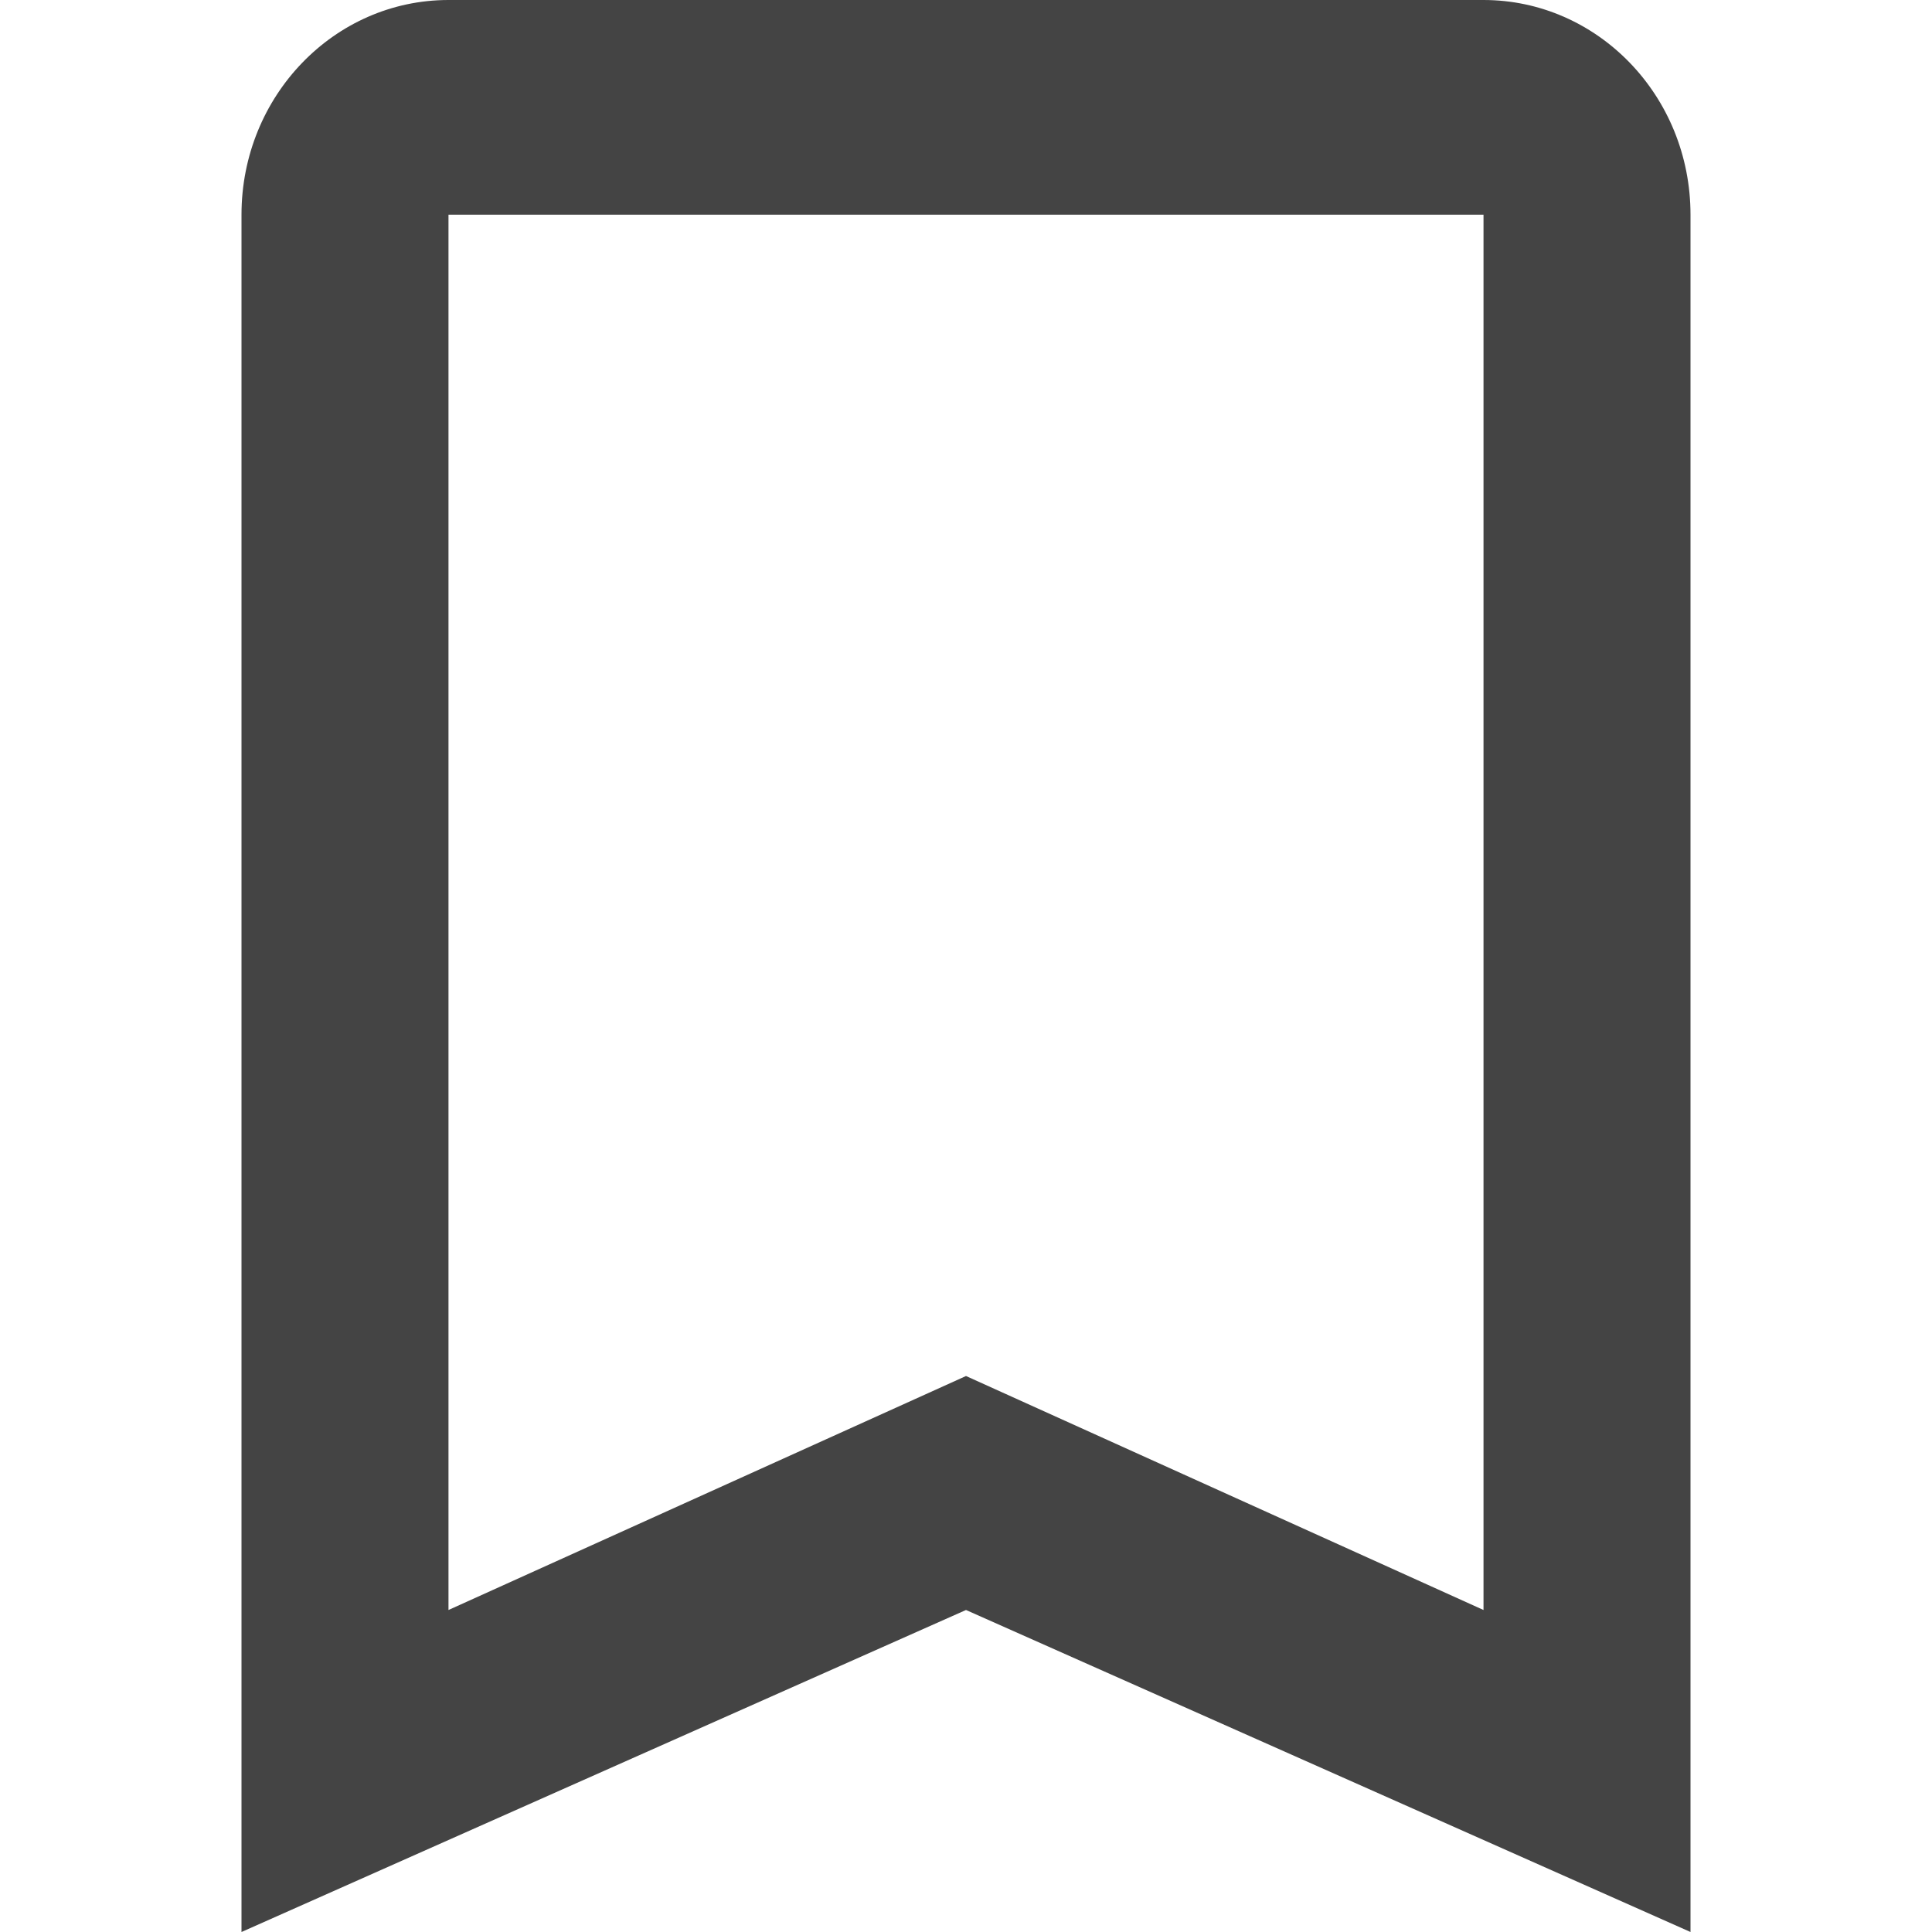
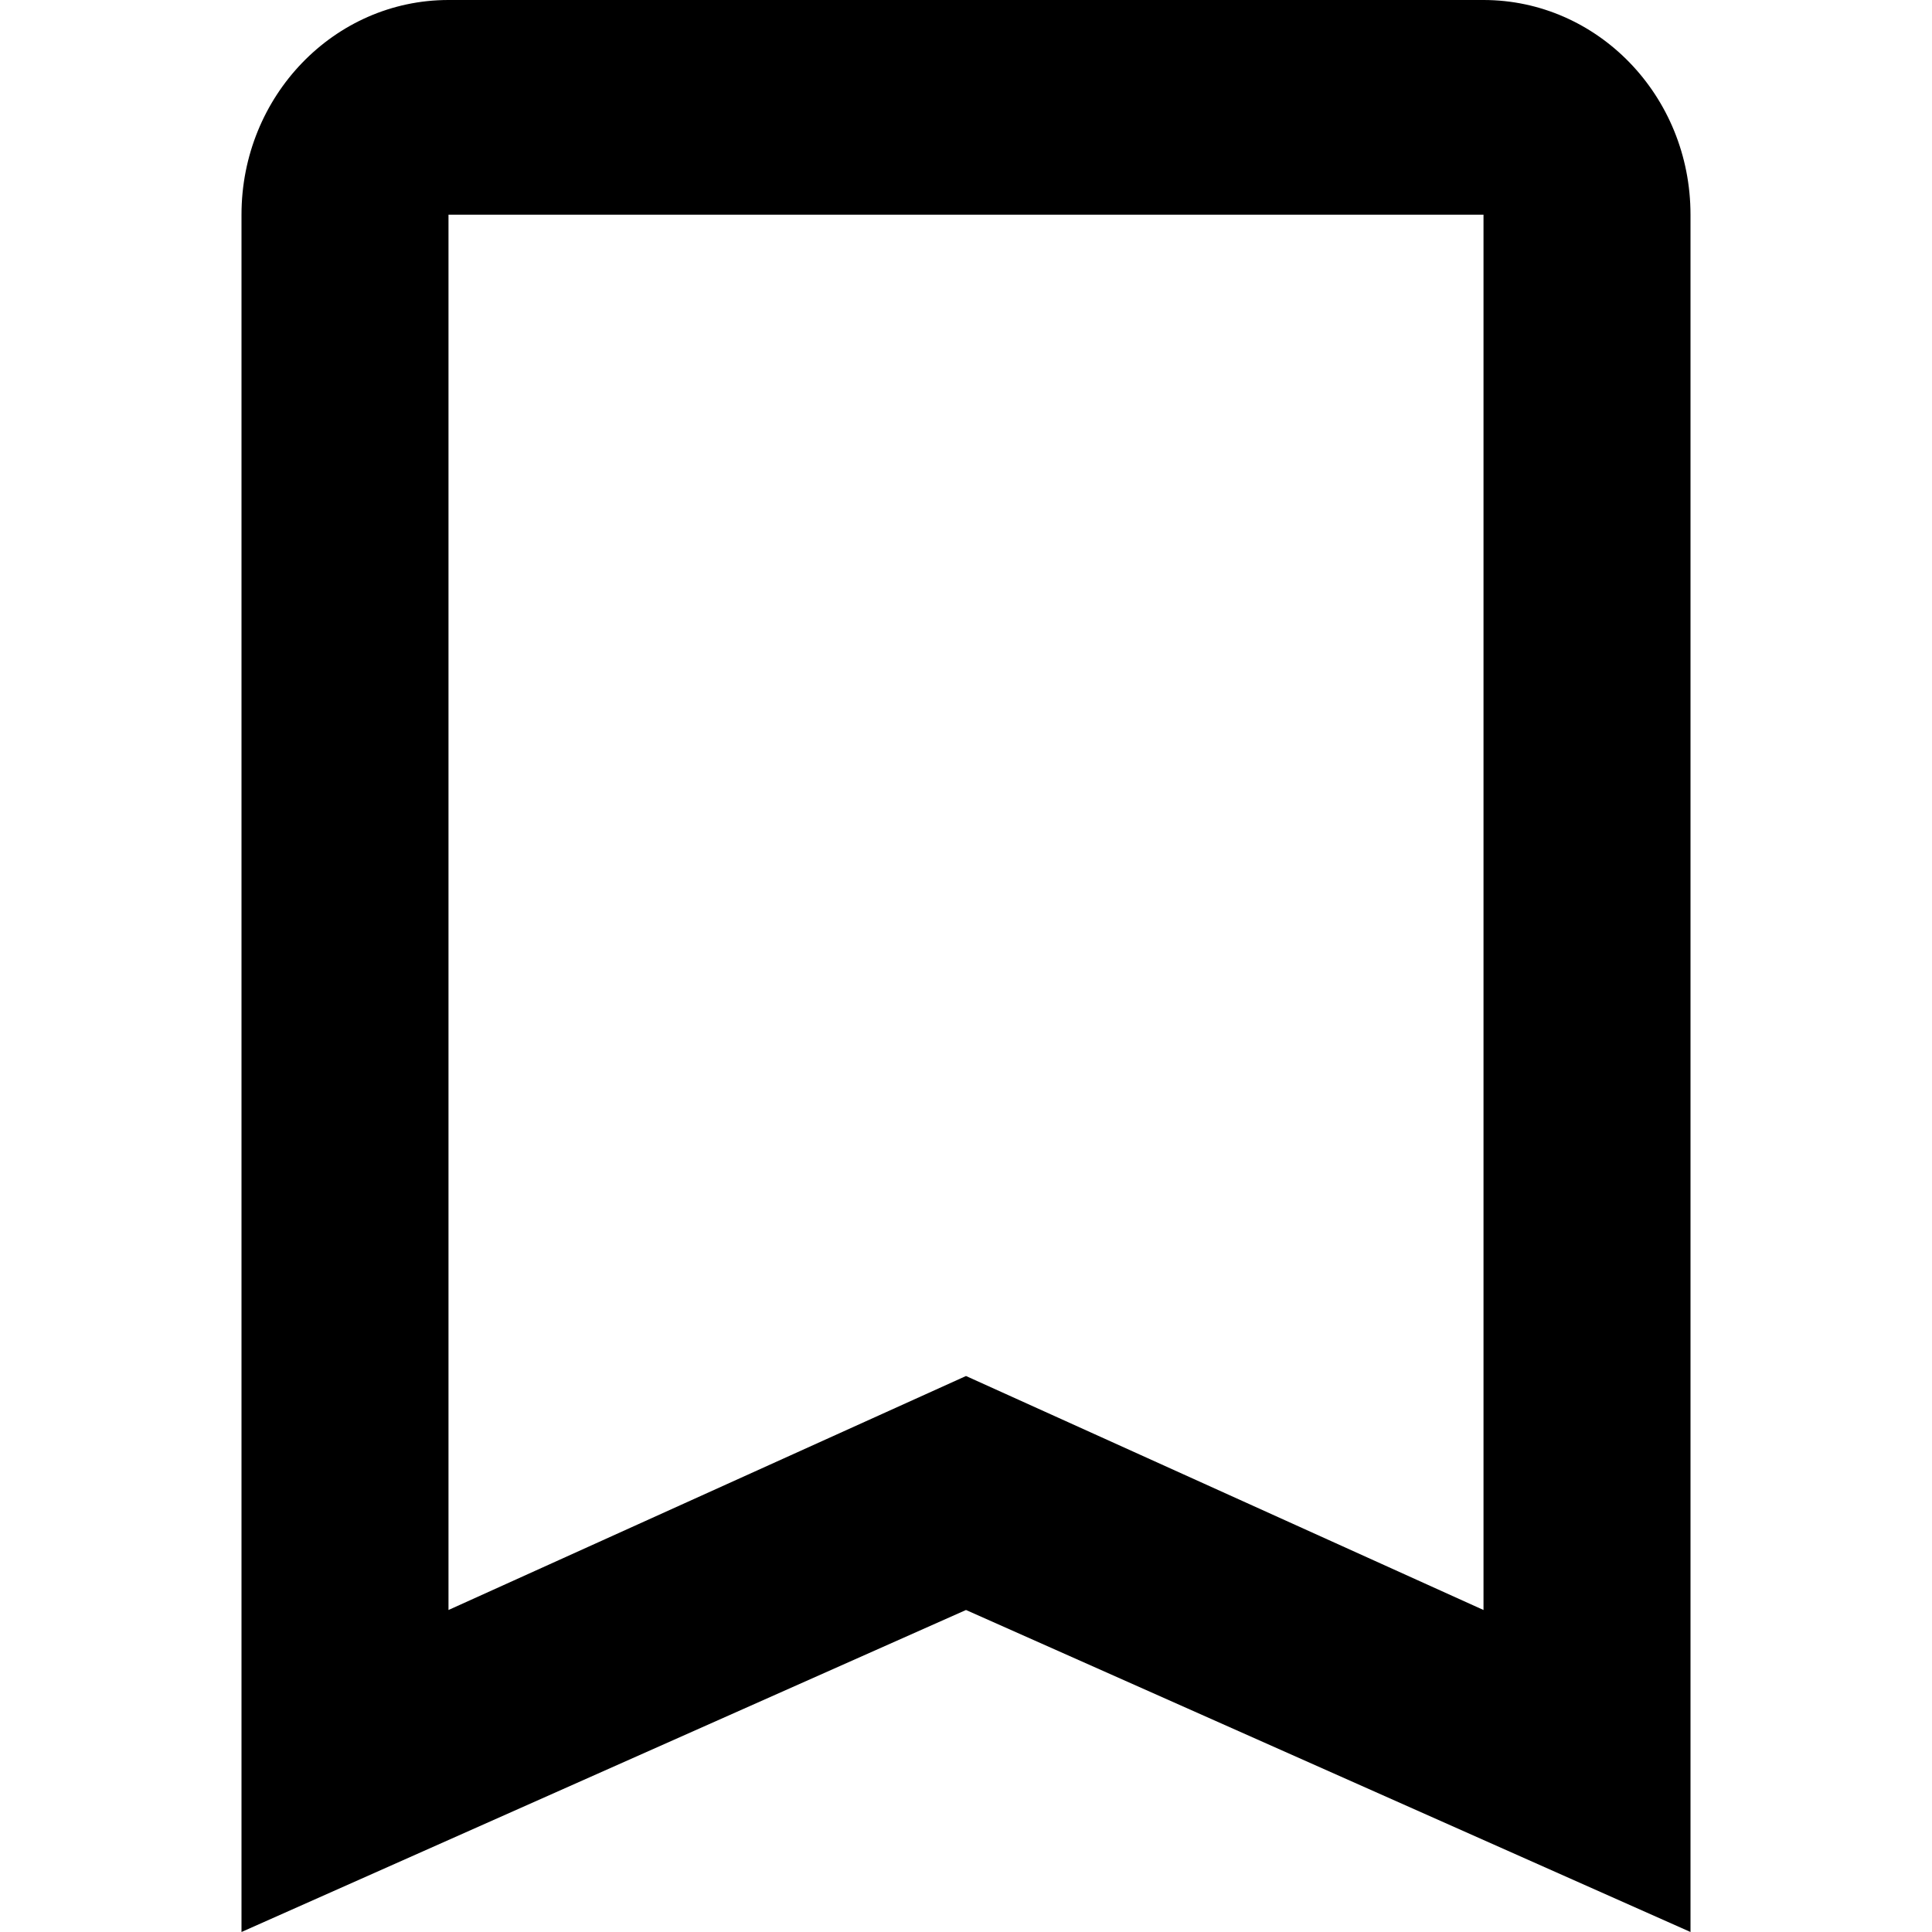
- <svg xmlns="http://www.w3.org/2000/svg" width="36" height="36" viewBox="0 0 36 36" fill="none">
-   <path fill-rule="evenodd" clip-rule="evenodd" d="M8.357 0H27.643C29.764 0 31.5 1.78 31.5 4V36L18 30L4.5 36V4C4.5 1.791 6.227 0 8.357 0ZM18 25.64L27.643 30V4H8.357V30L18 25.64Z" fill="#444444" />
+ <svg xmlns="http://www.w3.org/2000/svg" preserveAspectRatio="xMidYMid meet" viewBox="0 0 36 36" fill="currentColor">
+   <path fill-rule="evenodd" clip-rule="evenodd" d="M8.357 0H27.643C29.764 0 31.5 1.78 31.5 4V36L18 30L4.5 36V4C4.5 1.791 6.227 0 8.357 0ZM18 25.64L27.643 30V4H8.357V30L18 25.64Z" fill="currentColor" />
</svg>
